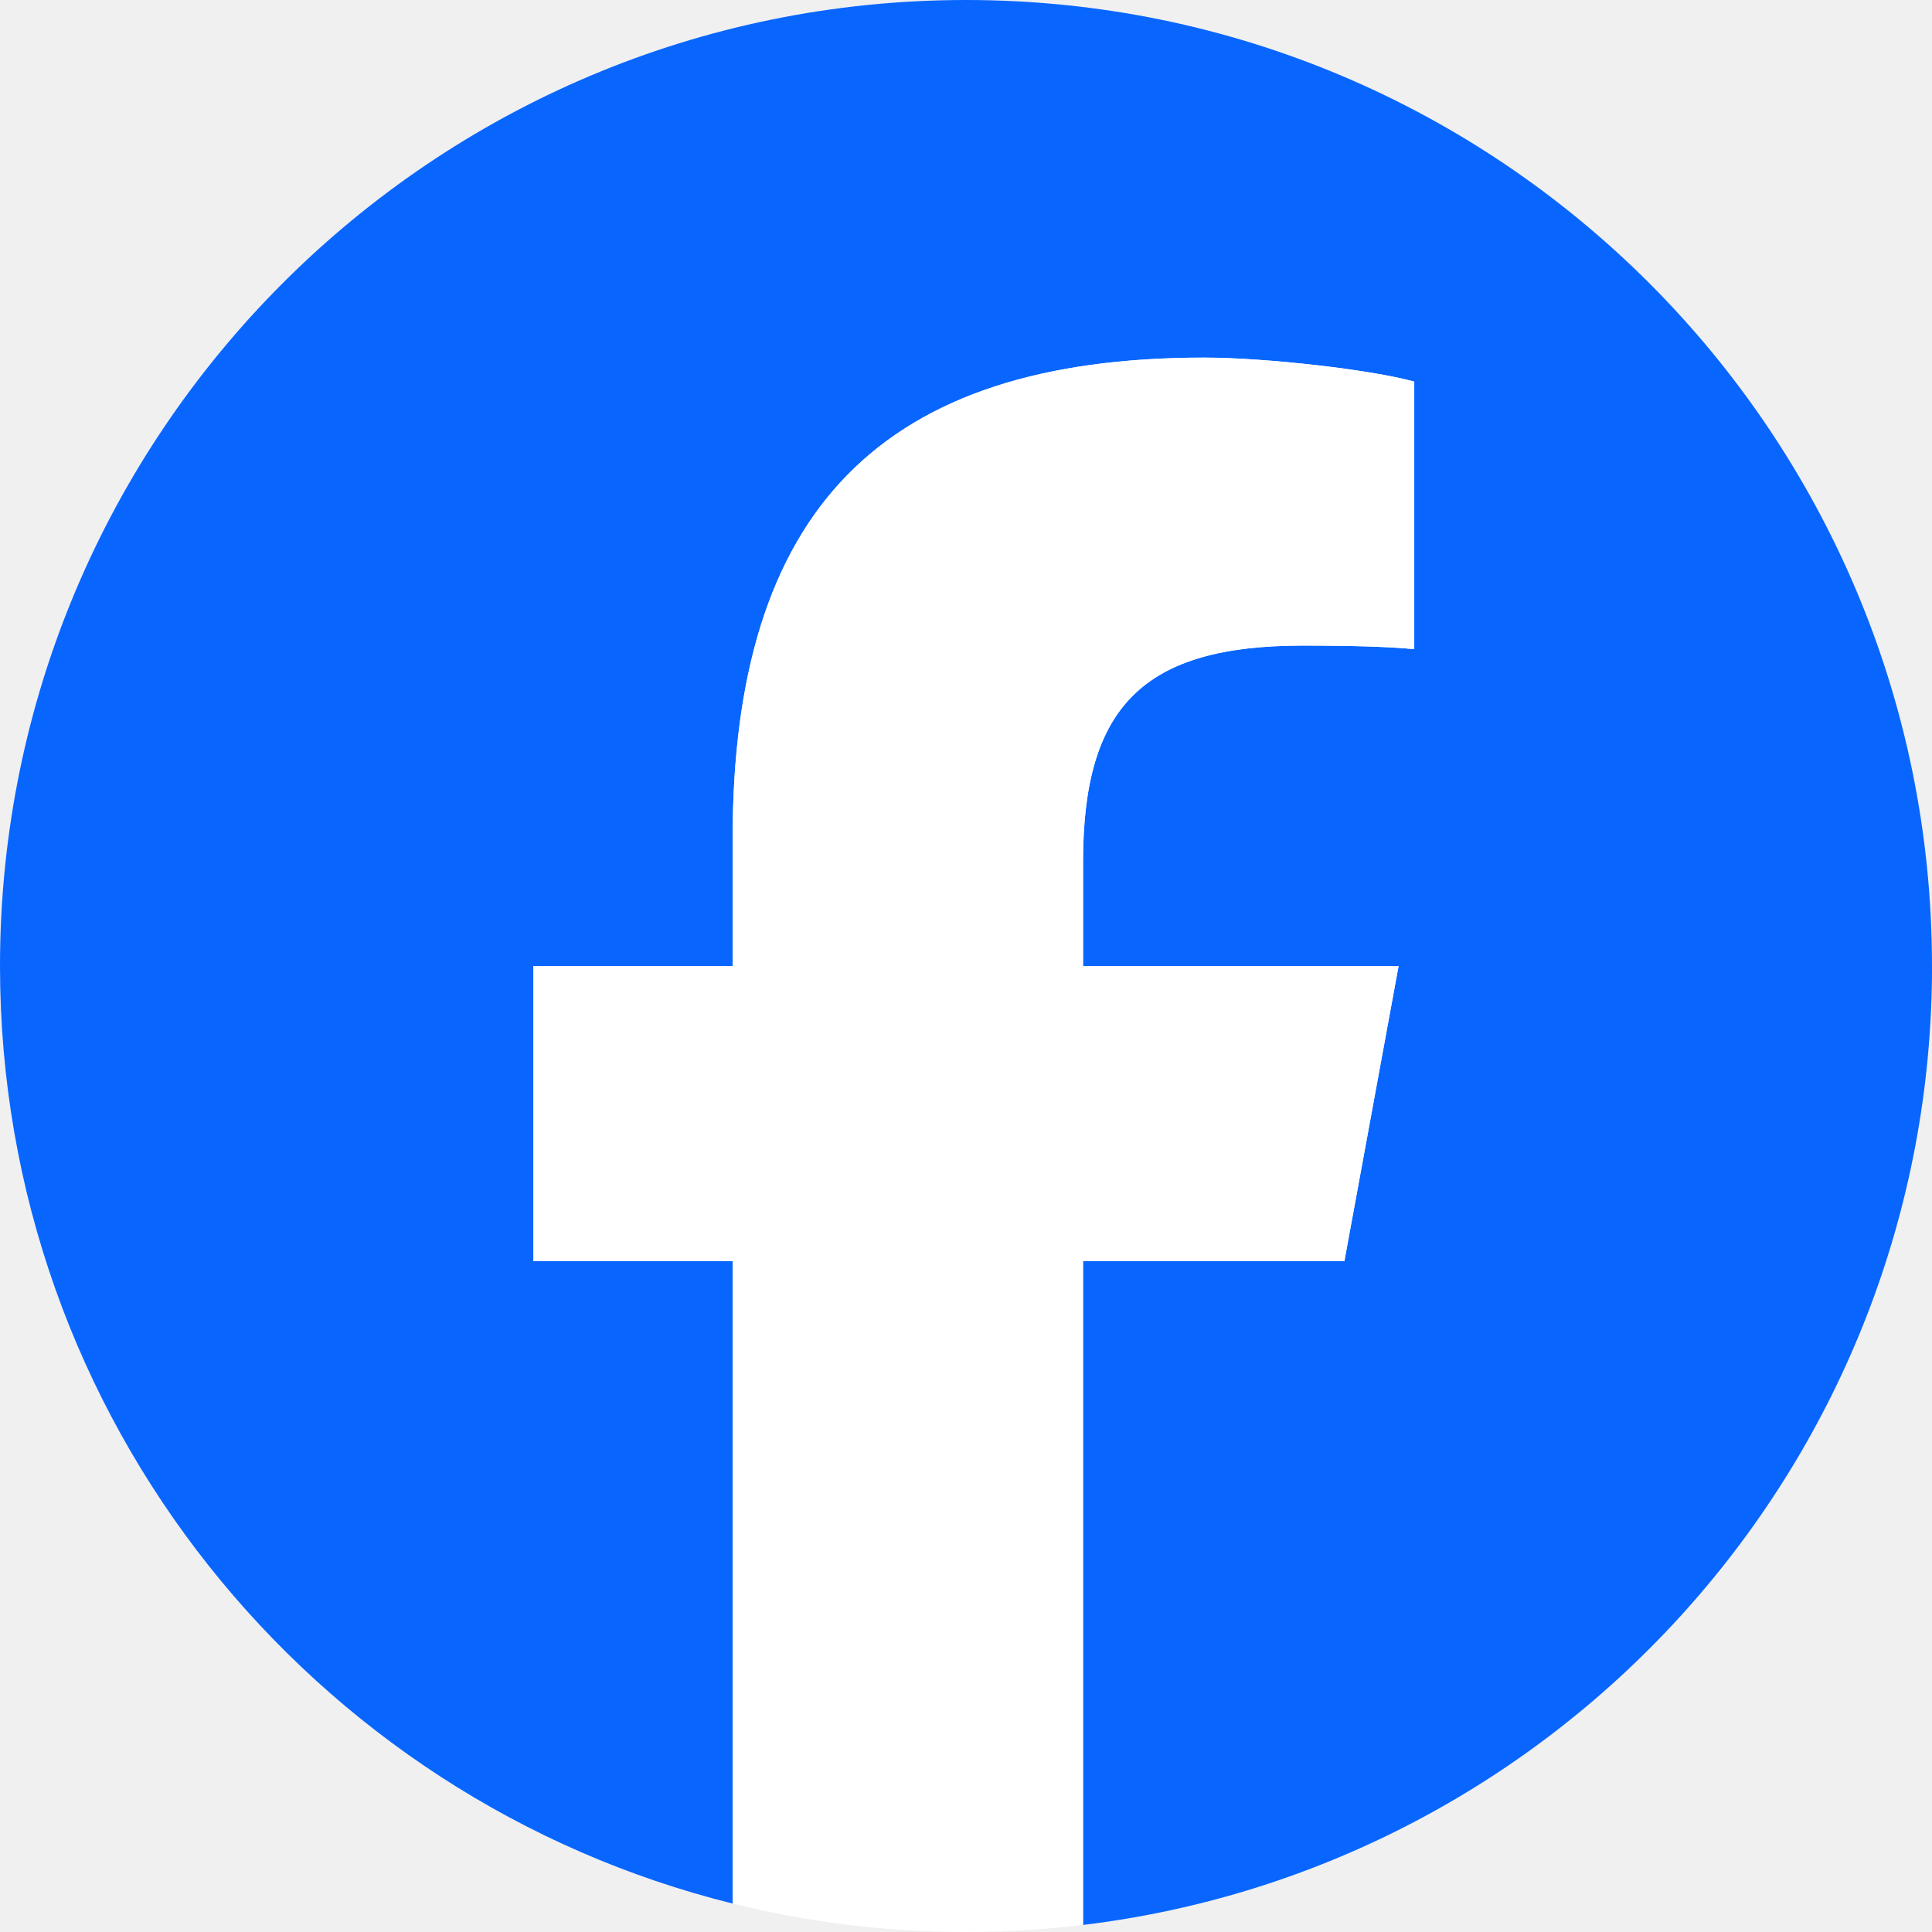
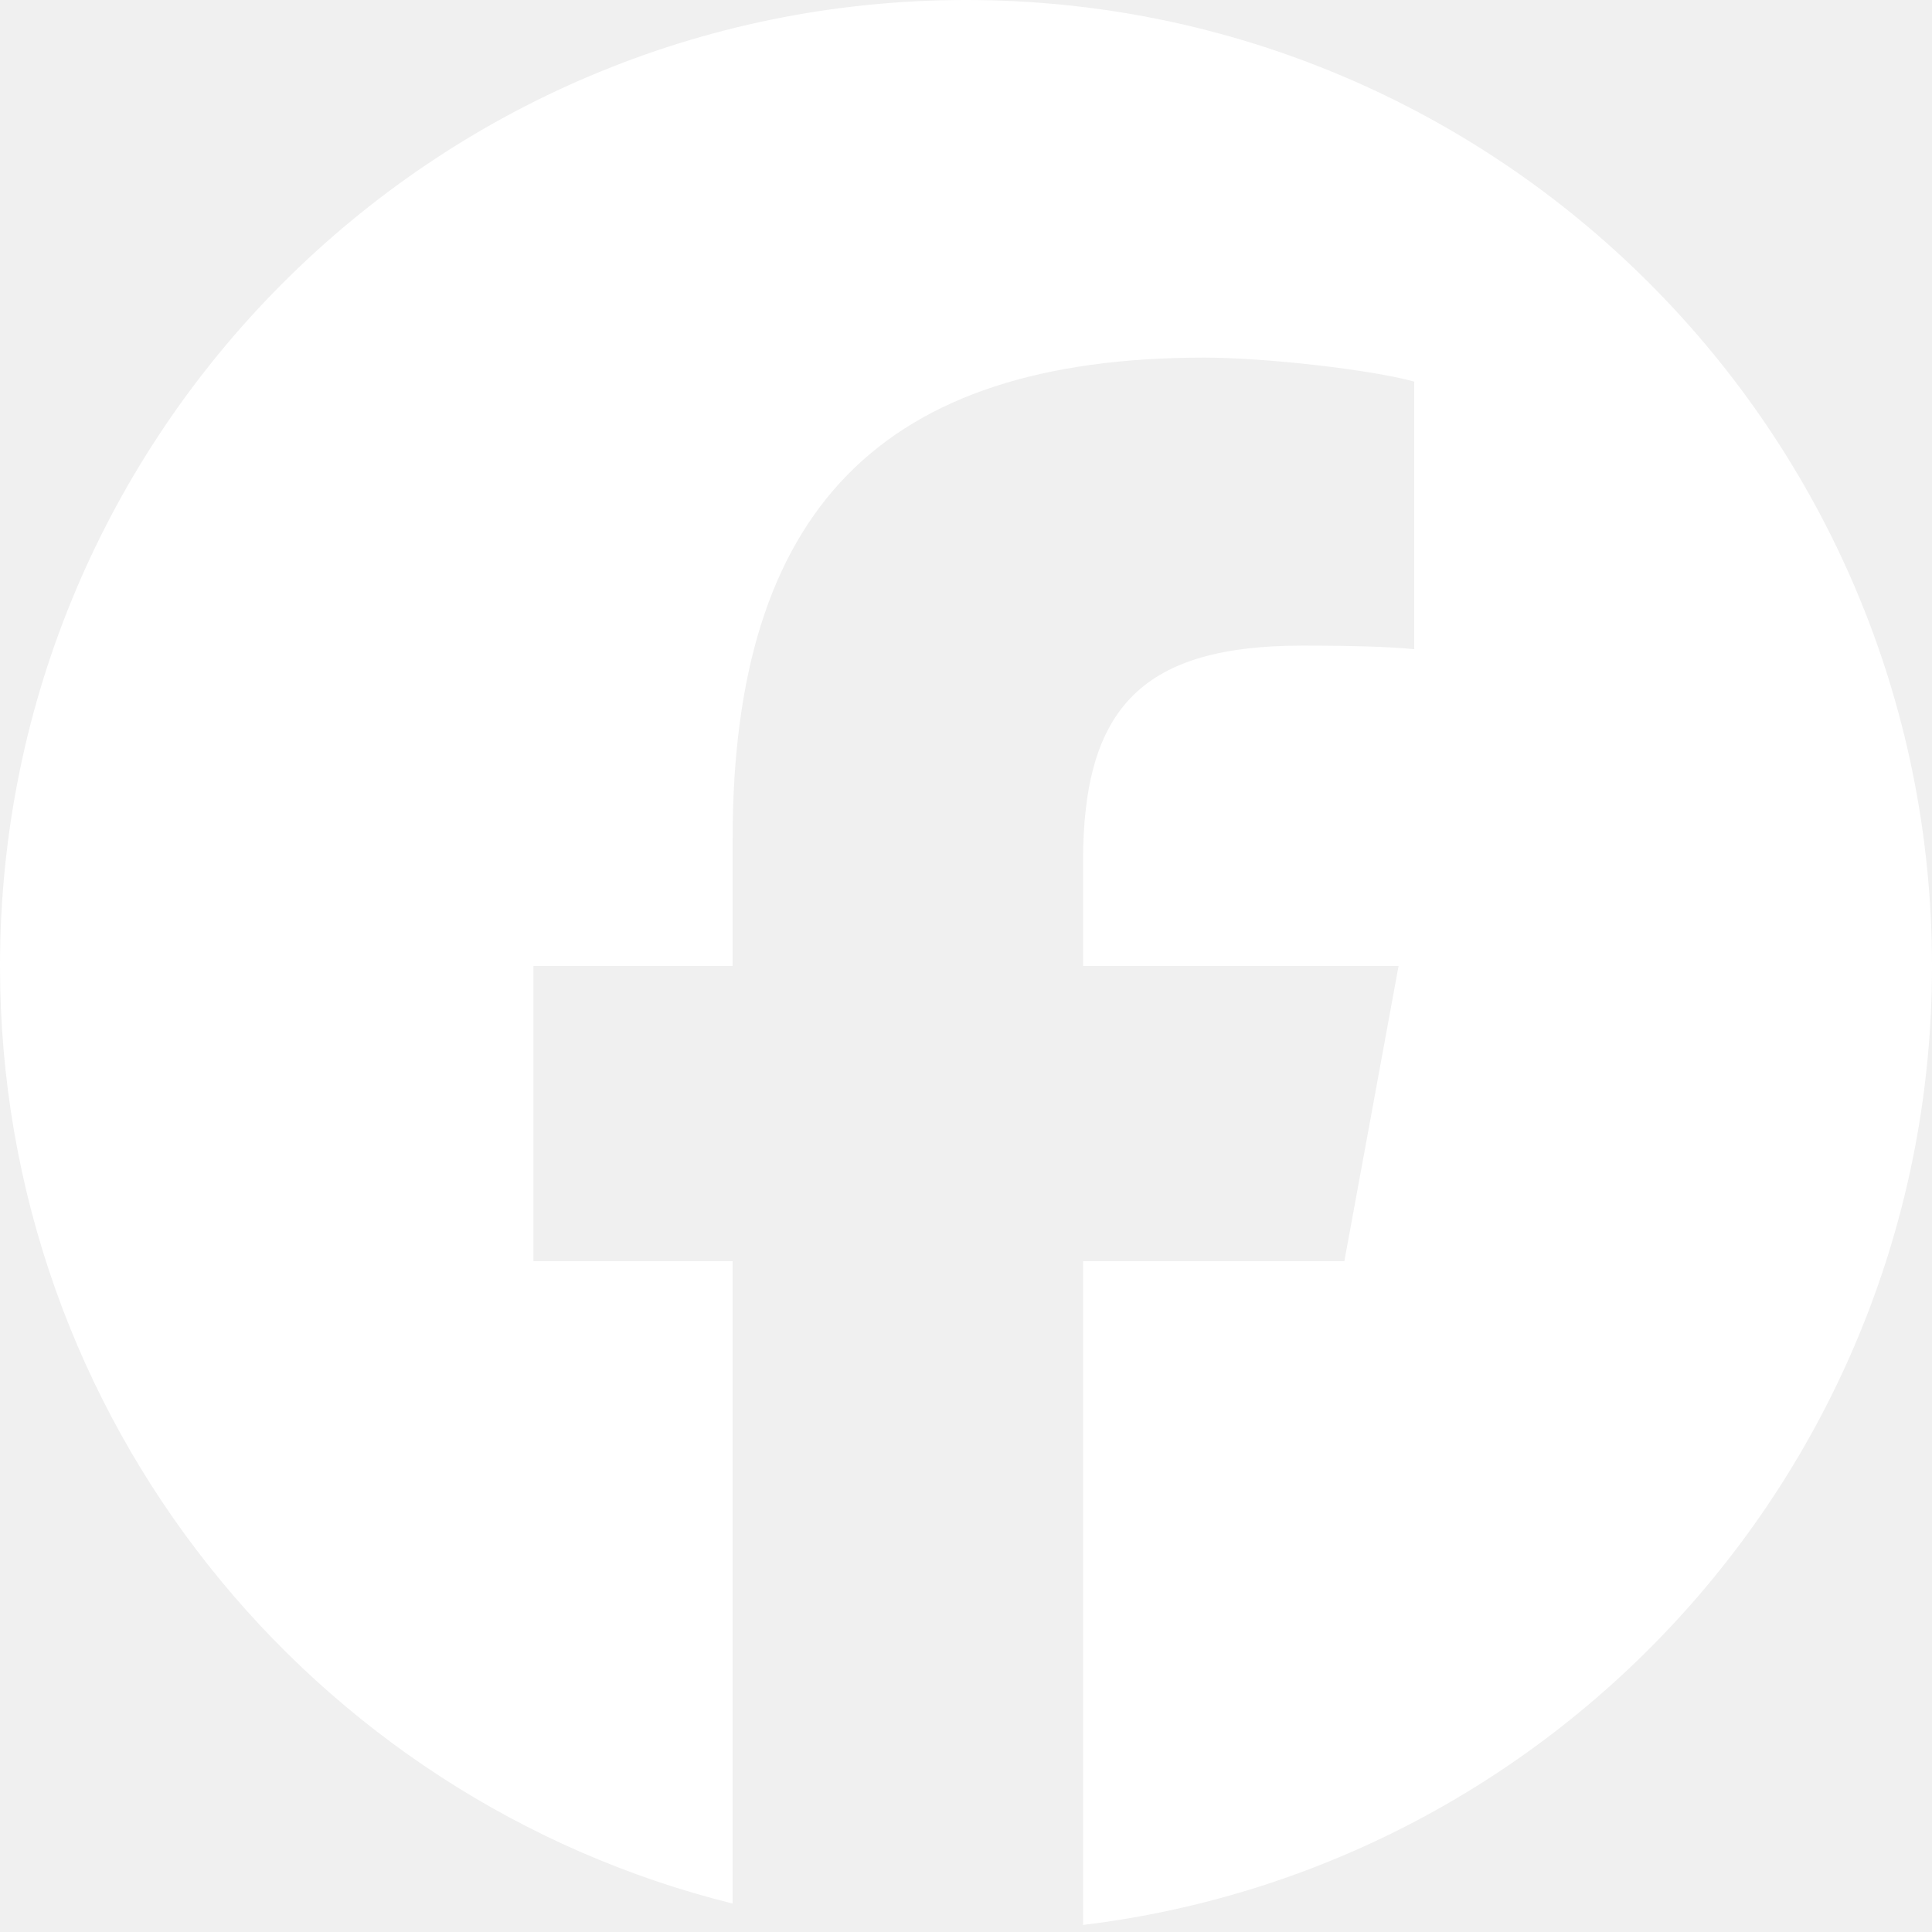
- <svg xmlns="http://www.w3.org/2000/svg" id="_レイヤー_2" viewBox="0 0 500 500">
+ <svg xmlns="http://www.w3.org/2000/svg" id="Logo" viewBox="0 0 700 700">
  <defs>
-     <style>.cls-1{fill:#0866ff;}.cls-1,.cls-2{stroke-width:0px;}.cls-2{fill:#fff;}</style>
+     <style>
+       .cls-1 {
+         fill: none;
+       }
+ 
+       .cls-2 {
+         fill: #fff;
+       }
+     </style>
  </defs>
-   <g id="Logo">
-     <g id="Logo-2">
-       <path id="Initiator" class="cls-1" d="m500,250C500,111.93,388.07,0,250,0S0,111.93,0,250c0,117.24,80.72,215.62,189.61,242.64v-166.24h-51.55v-76.4h51.55v-32.92c0-85.09,38.51-124.53,122.05-124.53,15.84,0,43.17,3.11,54.35,6.21v69.25c-5.9-.62-16.15-.93-28.88-.93-40.99,0-56.83,15.53-56.83,55.9v27.02h81.66l-14.03,76.4h-67.63v171.77c123.79-14.95,219.71-120.35,219.71-248.17Z" />
-       <path id="F" class="cls-2" d="m347.92,326.4l14.03-76.4h-81.66v-27.02c0-40.37,15.84-55.9,56.83-55.9,12.73,0,22.98.31,28.88.93v-69.25c-11.18-3.11-38.51-6.21-54.35-6.21-83.54,0-122.05,39.44-122.05,124.53v32.92h-51.55v76.4h51.55v166.24c19.34,4.8,39.57,7.36,60.39,7.36,10.25,0,20.36-.63,30.29-1.83v-171.77h67.63Z" />
-     </g>
+   <g id="Logo-2" data-name="Logo">
+     <path id="Initiator" class="cls-2" d="M700,350C700,156.7,543.3,0,350,0S0,156.7,0,350c0,164.142,113.002,301.871,265.448,339.693v-232.738h-72.173v-106.955h72.173v-46.086c0-119.129,53.912-174.345,170.867-174.345,22.173,0,60.434,4.348,76.086,8.695v96.955c-8.261-.87-22.608-1.304-40.434-1.304-57.39,0-79.564,21.739-79.564,78.26v37.825h114.323l-19.64,106.955h-94.682v240.482c173.3-20.932,307.598-168.491,307.598-347.437Z" />
+     <path id="F" class="cls-1" d="M487.085,456.955l19.64-106.955h-114.323v-37.825c0-56.521,22.174-78.26,79.564-78.26,17.826,0,32.174.435,40.434,1.304v-96.955c-15.652-4.348-53.912-8.695-76.086-8.695-116.955,0-170.867,55.217-170.867,174.345v46.086h-72.173v106.955h72.173v232.738c27.08,6.718,55.395,10.307,84.552,10.307,14.354,0,28.501-.884,42.402-2.563v-240.482h94.682Z" />
  </g>
</svg>
